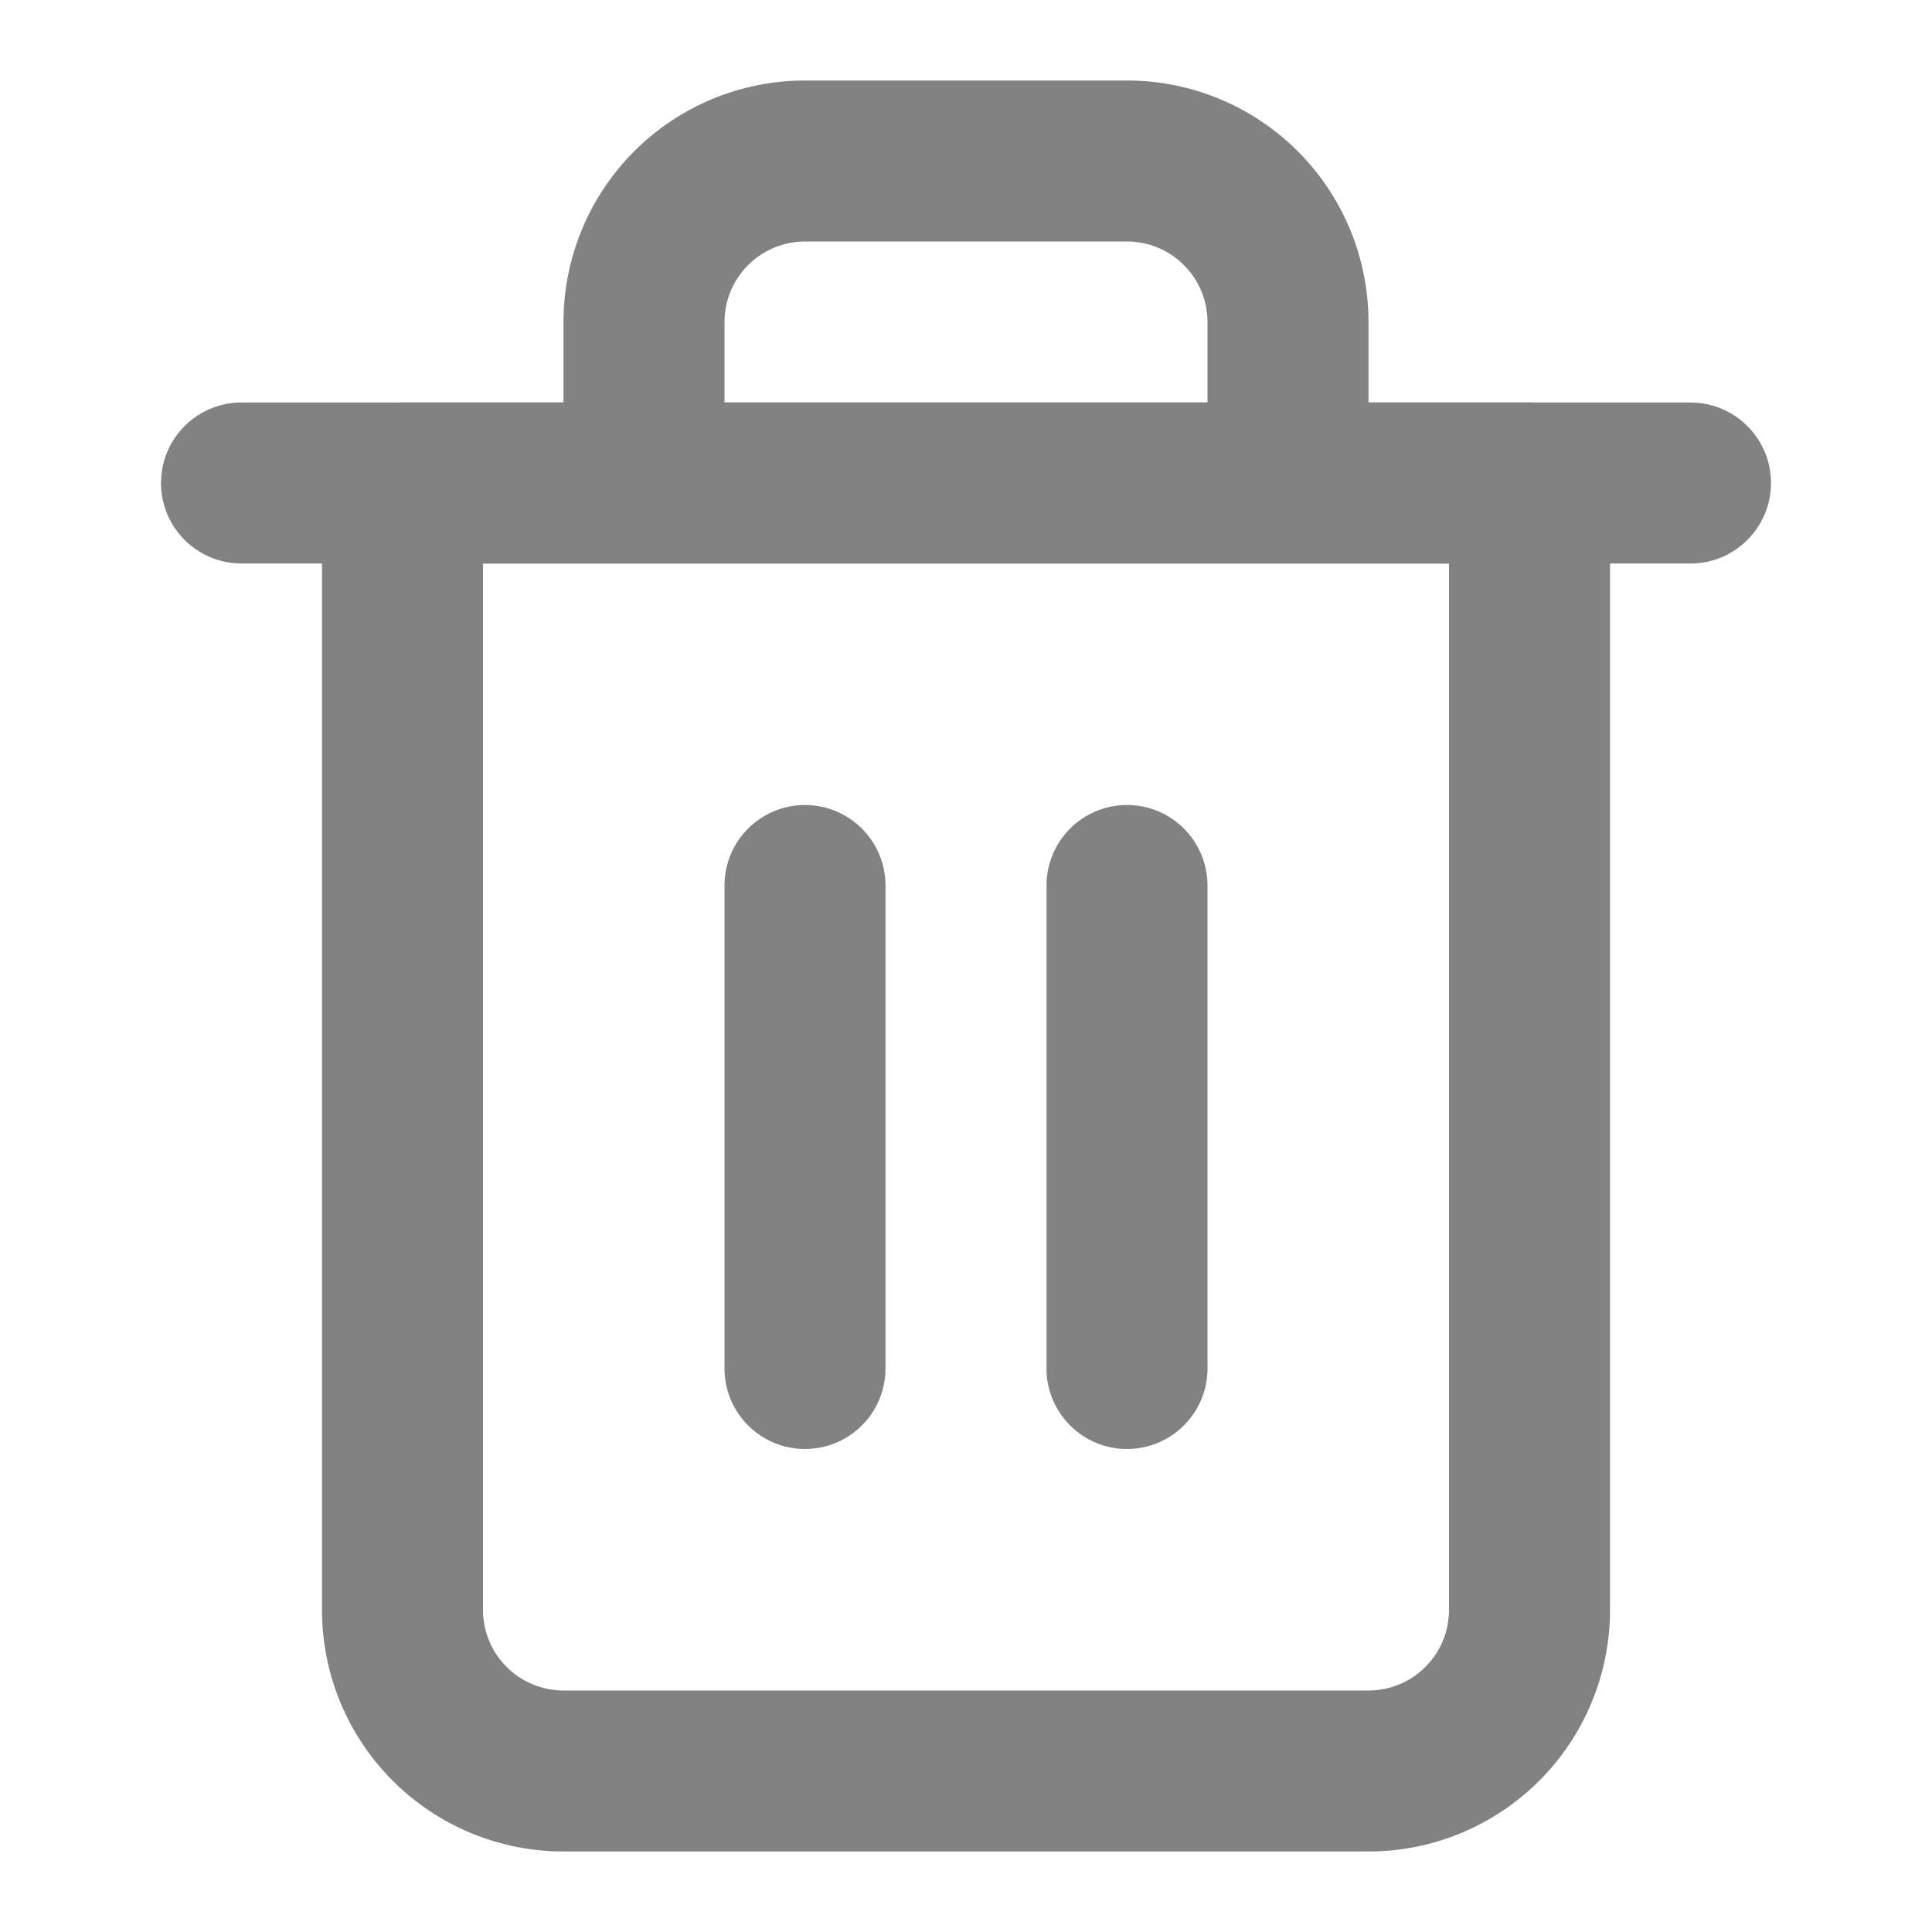
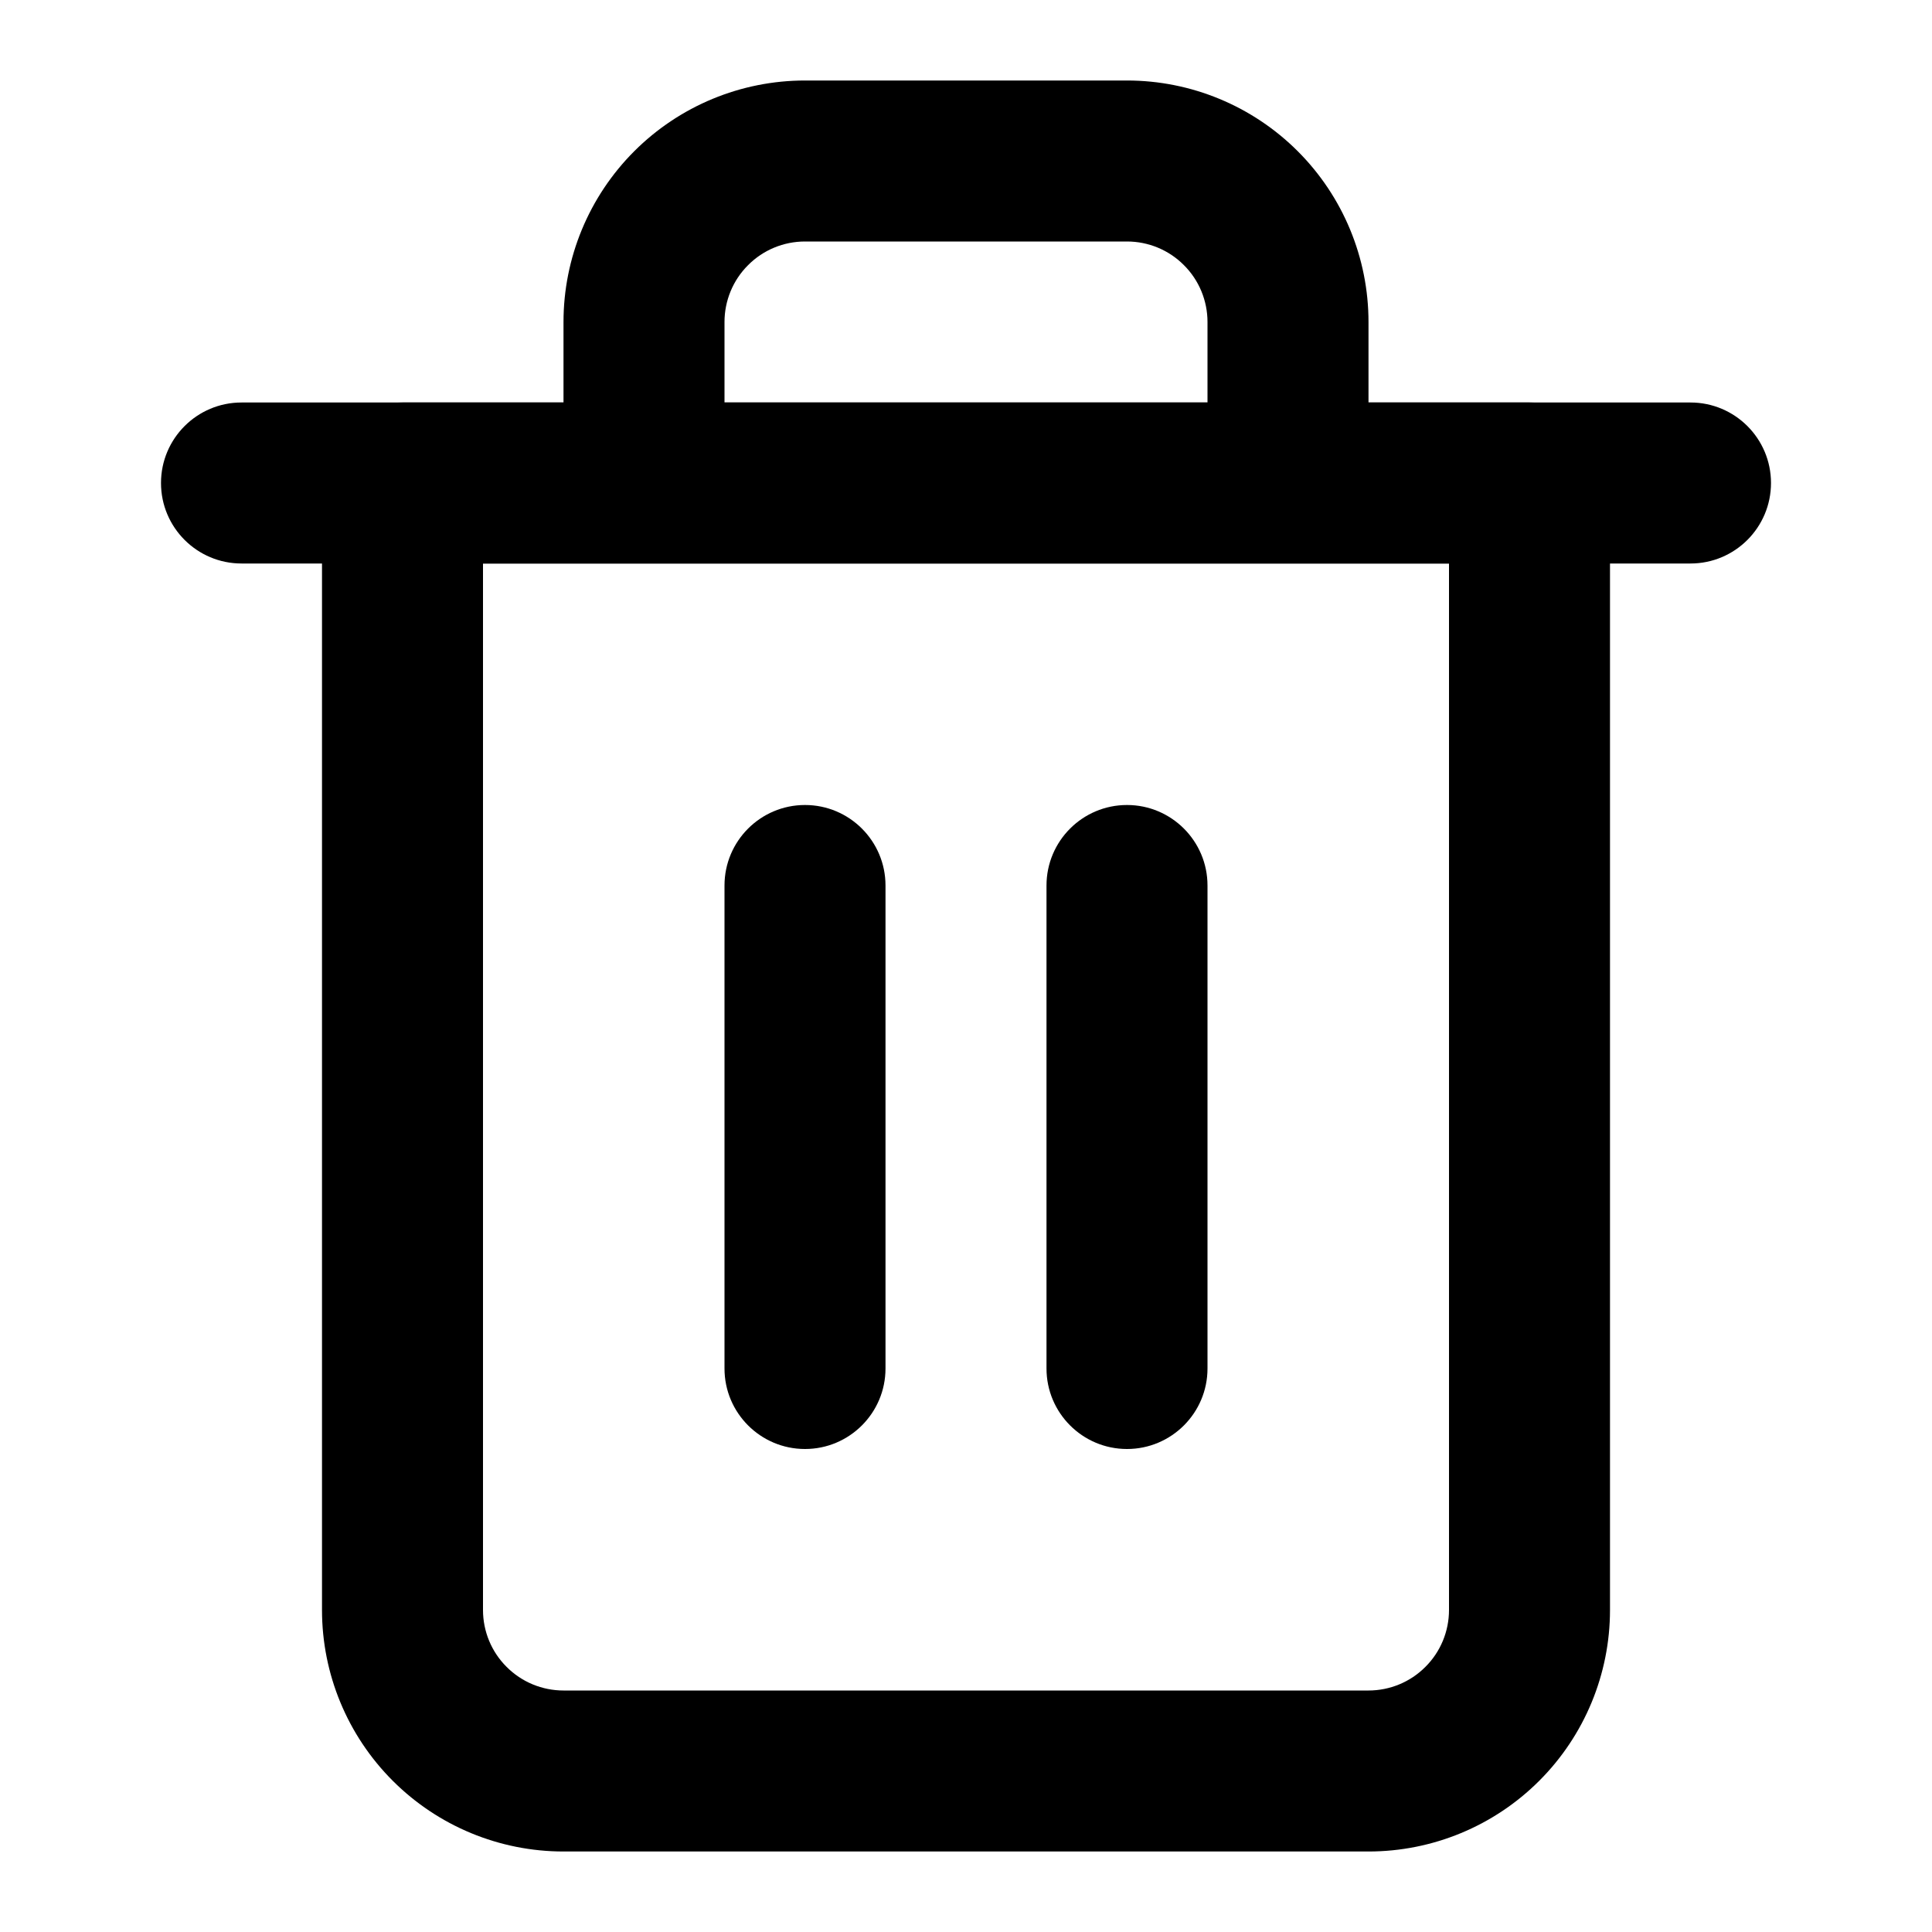
<svg xmlns="http://www.w3.org/2000/svg" preserveAspectRatio="xMidYMid" viewBox="0 0 18 18" fill="none">
-   <path fill-rule="evenodd" clip-rule="evenodd" d="M1.5 4.5C1.5 4.086 1.836 3.75 2.25 3.75H15.75C16.164 3.75 16.5 4.086 16.5 4.5C16.5 4.914 16.164 5.25 15.75 5.25H2.25C1.836 5.25 1.5 4.914 1.5 4.5Z" fill="#828282" />
-   <path fill-rule="evenodd" clip-rule="evenodd" d="M7.5 2.25C7.301 2.25 7.11 2.329 6.97 2.47C6.829 2.61 6.75 2.801 6.75 3V3.75H11.25V3C11.25 2.801 11.171 2.61 11.03 2.47C10.89 2.329 10.699 2.25 10.5 2.25H7.5ZM12.75 3.75V3C12.75 2.403 12.513 1.831 12.091 1.409C11.669 0.987 11.097 0.75 10.5 0.75H7.5C6.903 0.75 6.331 0.987 5.909 1.409C5.487 1.831 5.25 2.403 5.25 3V3.75H3.75C3.336 3.75 3 4.086 3 4.5V15C3 15.597 3.237 16.169 3.659 16.591C4.081 17.013 4.653 17.25 5.25 17.25H12.75C13.347 17.25 13.919 17.013 14.341 16.591C14.763 16.169 15 15.597 15 15V4.5C15 4.086 14.664 3.75 14.25 3.75H12.75ZM4.5 5.25V15C4.5 15.199 4.579 15.39 4.72 15.53C4.86 15.671 5.051 15.75 5.25 15.75H12.75C12.949 15.75 13.14 15.671 13.28 15.53C13.421 15.39 13.5 15.199 13.5 15V5.25H4.5Z" fill="#828282" />
-   <path fill-rule="evenodd" clip-rule="evenodd" d="M7.5 7.5C7.914 7.5 8.25 7.836 8.25 8.25V12.75C8.25 13.164 7.914 13.5 7.5 13.5C7.086 13.5 6.75 13.164 6.75 12.75V8.25C6.75 7.836 7.086 7.5 7.5 7.5Z" fill="#828282" />
-   <path fill-rule="evenodd" clip-rule="evenodd" d="M10.5 7.5C10.914 7.5 11.25 7.836 11.25 8.25V12.75C11.25 13.164 10.914 13.5 10.5 13.5C10.086 13.5 9.75 13.164 9.75 12.75V8.25C9.75 7.836 10.086 7.5 10.5 7.5Z" fill="#828282" />
+   <path fill-rule="evenodd" clip-rule="evenodd" d="M1.5 4.5C1.5 4.086 1.836 3.75 2.25 3.75H15.75C16.164 3.75 16.5 4.086 16.5 4.5C16.5 4.914 16.164 5.25 15.75 5.25H2.25C1.836 5.25 1.5 4.914 1.5 4.5Z" fill="currentColor" />
+   <path fill-rule="evenodd" clip-rule="evenodd" d="M7.5 2.25C7.301 2.25 7.11 2.329 6.97 2.47C6.829 2.61 6.75 2.801 6.75 3V3.75H11.25V3C11.25 2.801 11.171 2.61 11.03 2.47C10.89 2.329 10.699 2.25 10.5 2.25H7.5ZM12.75 3.75V3C12.75 2.403 12.513 1.831 12.091 1.409C11.669 0.987 11.097 0.75 10.5 0.75H7.5C6.903 0.75 6.331 0.987 5.909 1.409C5.487 1.831 5.25 2.403 5.25 3V3.75H3.75C3.336 3.75 3 4.086 3 4.5V15C3 15.597 3.237 16.169 3.659 16.591C4.081 17.013 4.653 17.25 5.25 17.25H12.75C13.347 17.25 13.919 17.013 14.341 16.591C14.763 16.169 15 15.597 15 15V4.5C15 4.086 14.664 3.75 14.25 3.75H12.75ZM4.5 5.25V15C4.5 15.199 4.579 15.39 4.72 15.53C4.86 15.671 5.051 15.75 5.25 15.75H12.75C12.949 15.75 13.14 15.671 13.28 15.53C13.421 15.39 13.5 15.199 13.5 15V5.25H4.5Z" fill="currentColor" />
+   <path fill-rule="evenodd" clip-rule="evenodd" d="M7.5 7.5C7.914 7.5 8.25 7.836 8.25 8.25V12.75C8.25 13.164 7.914 13.5 7.5 13.5C7.086 13.5 6.75 13.164 6.75 12.75V8.25C6.75 7.836 7.086 7.5 7.5 7.5Z" fill="currentColor" />
+   <path fill-rule="evenodd" clip-rule="evenodd" d="M10.5 7.5C10.914 7.5 11.25 7.836 11.25 8.25V12.75C11.25 13.164 10.914 13.5 10.5 13.5C10.086 13.5 9.75 13.164 9.75 12.75V8.25C9.75 7.836 10.086 7.5 10.5 7.5Z" fill="currentColor" />
</svg>
